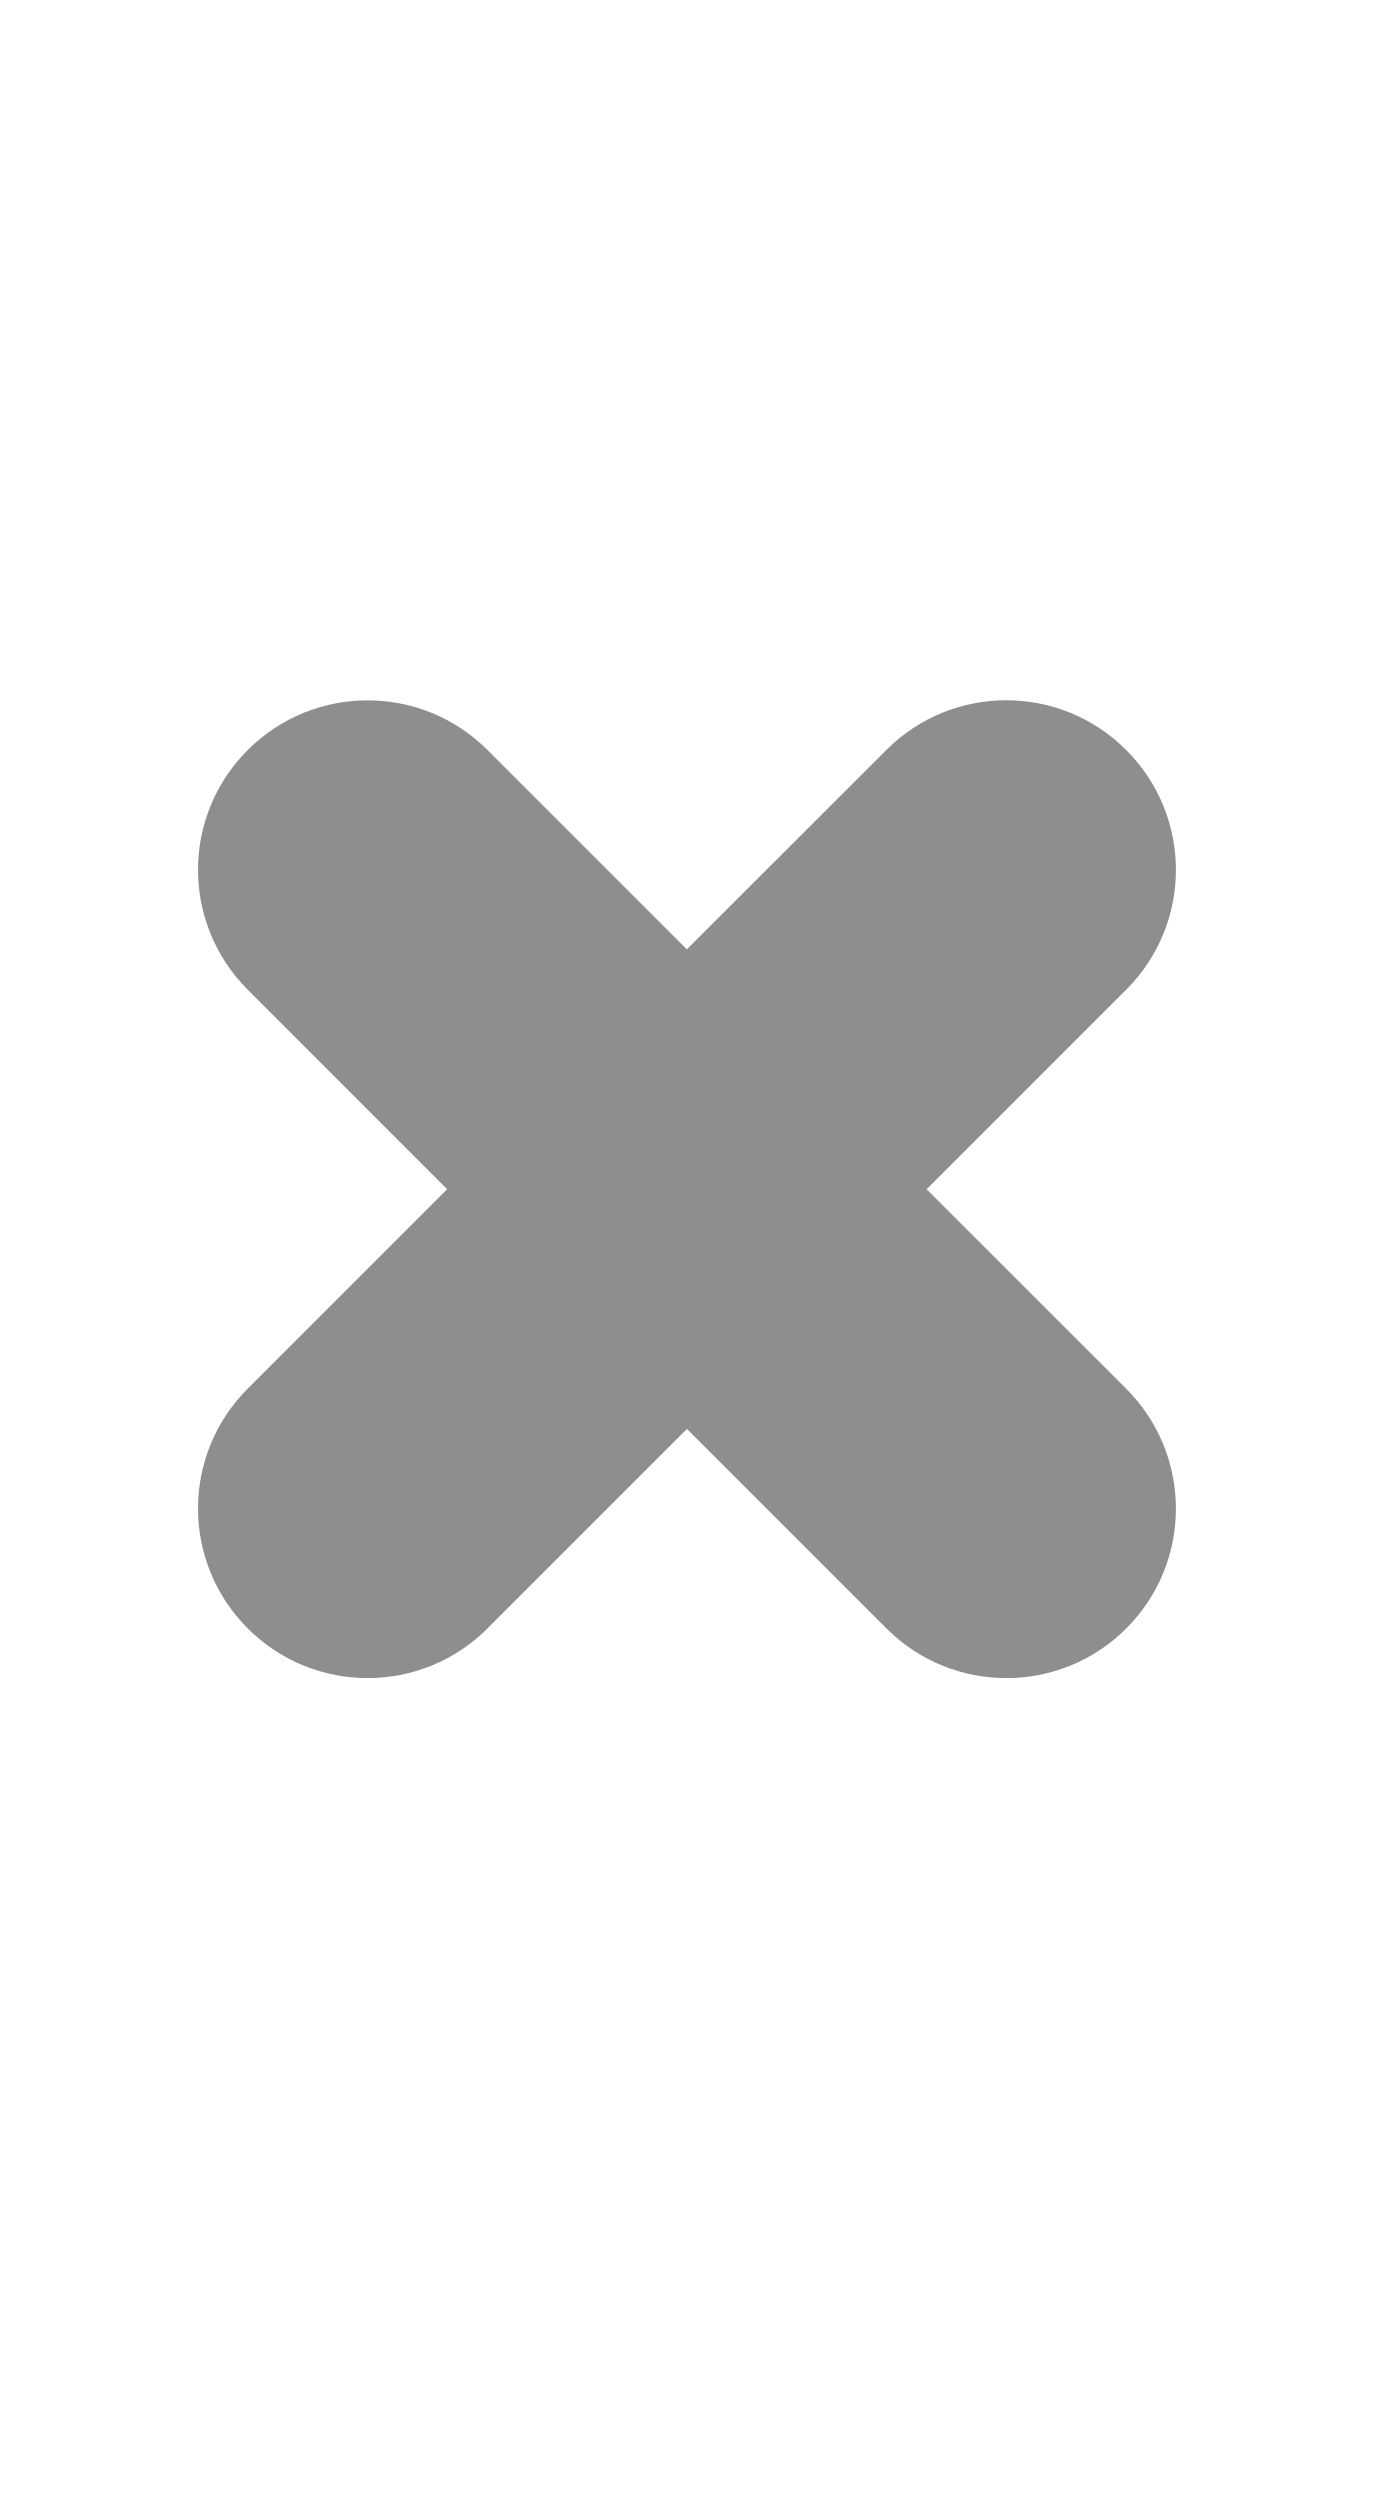
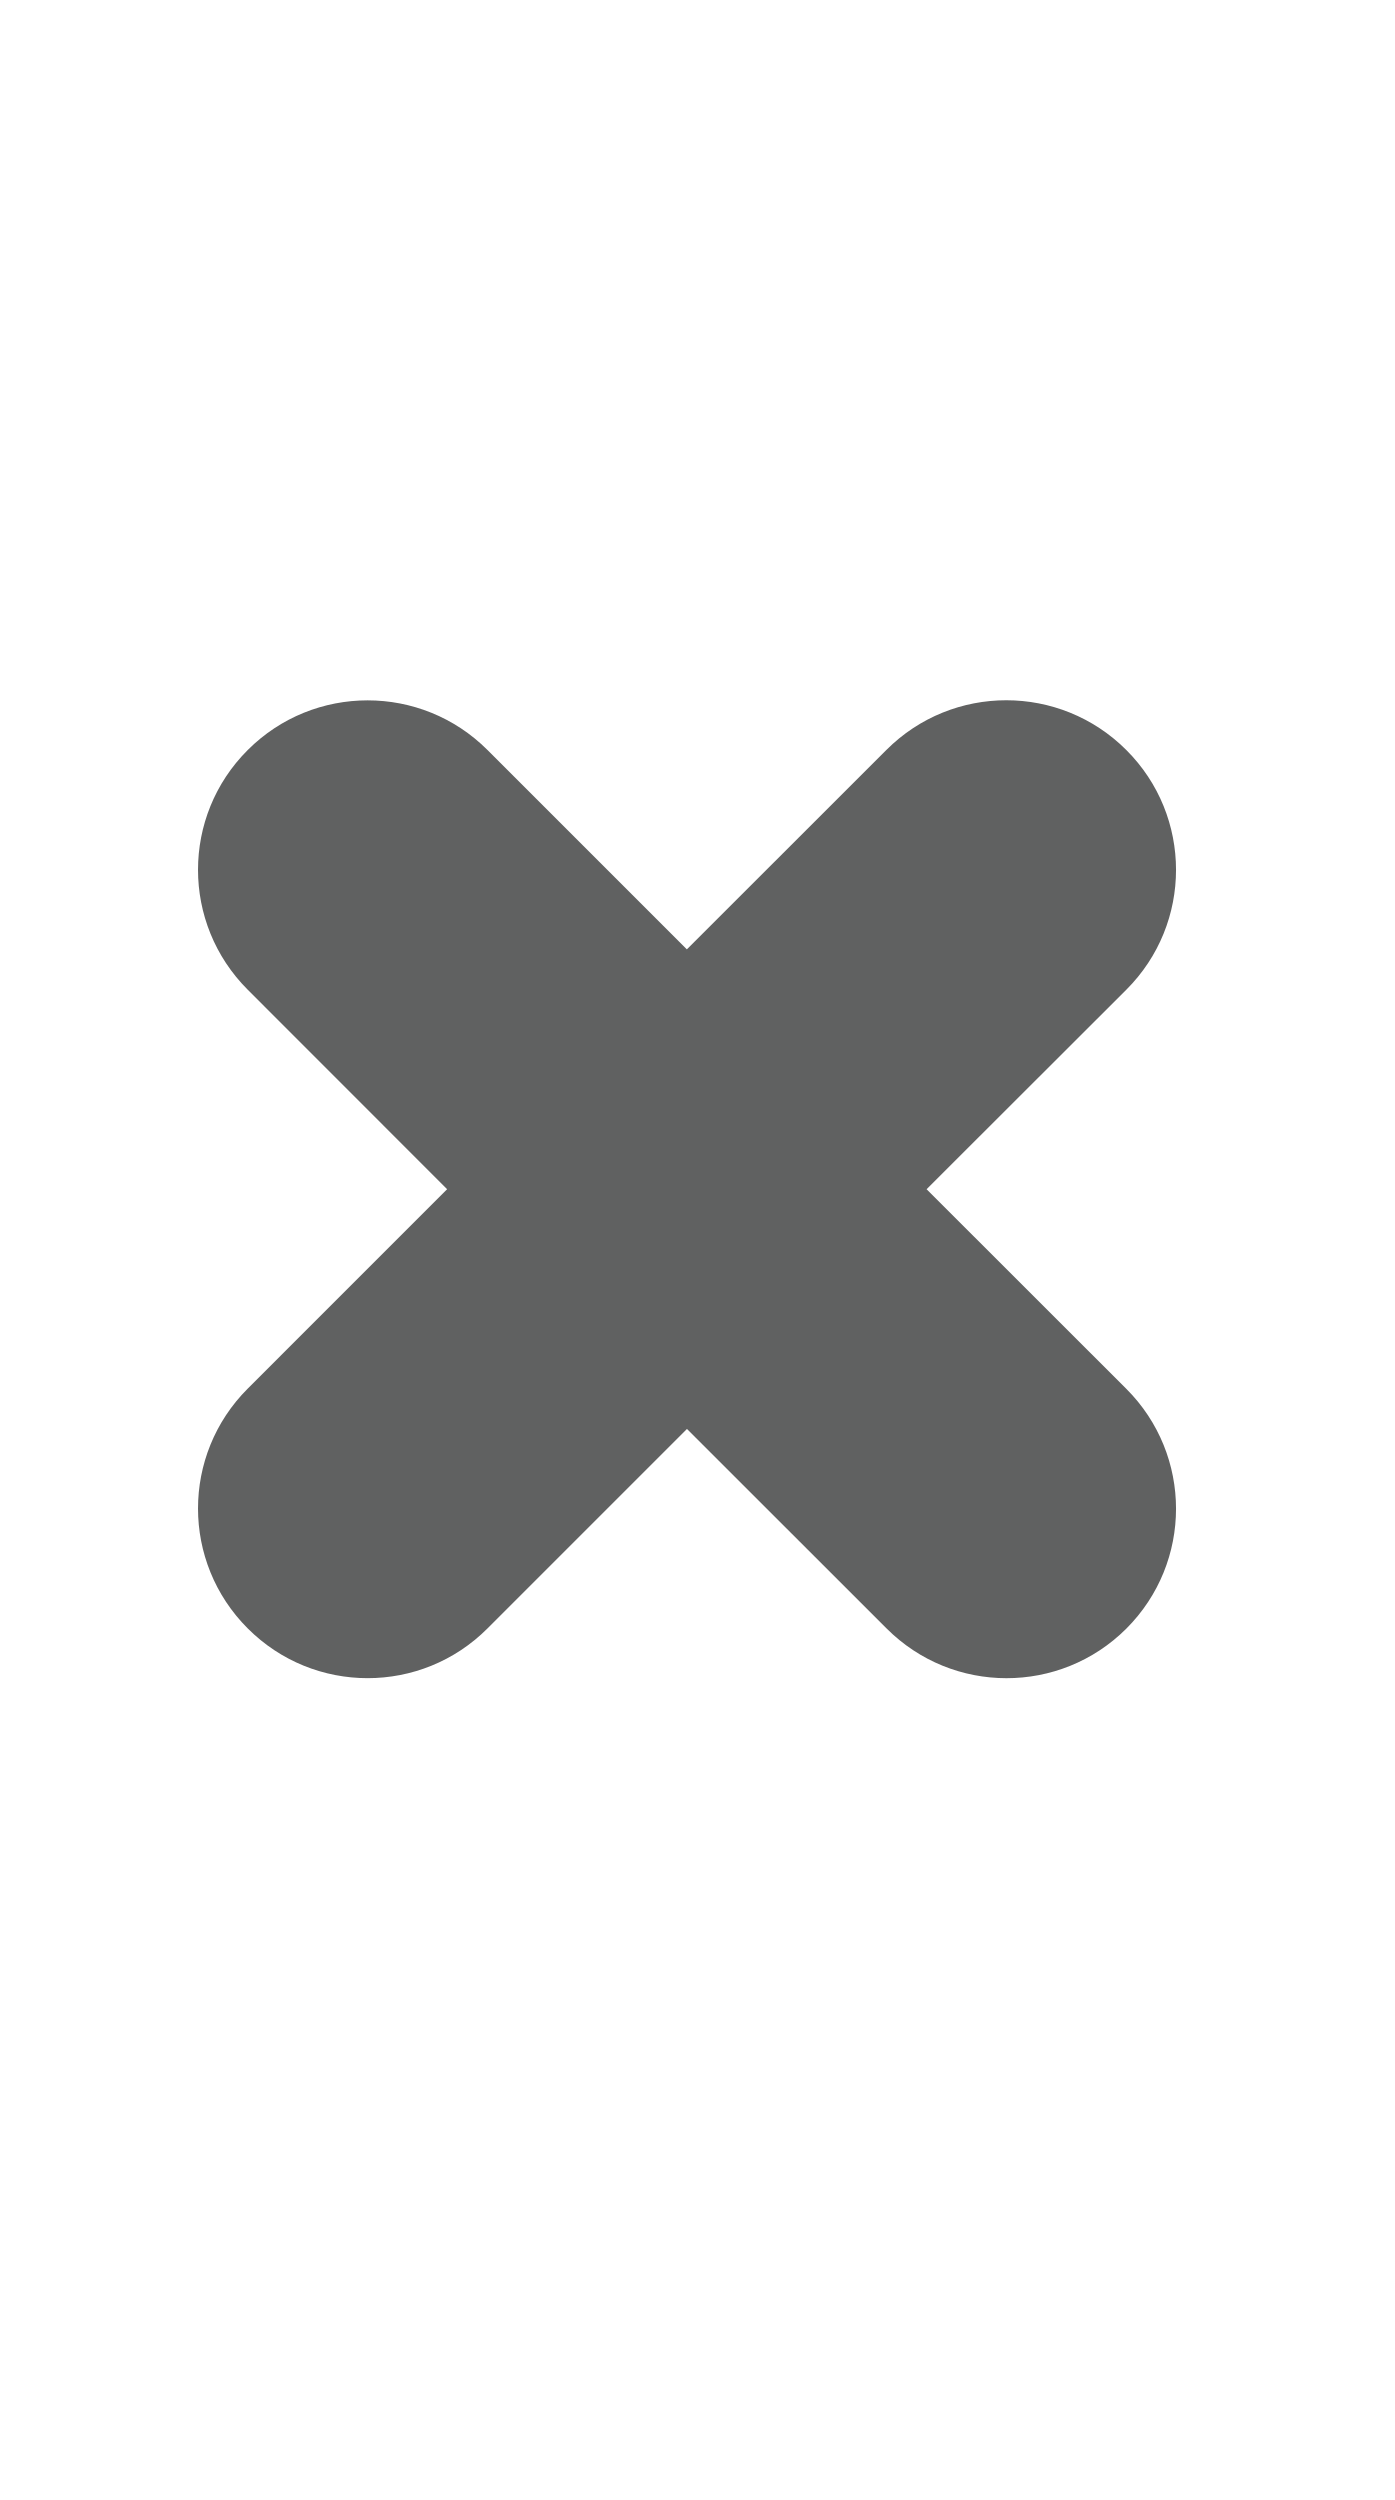
<svg xmlns="http://www.w3.org/2000/svg" version="1.1" id="Calque_1" x="0px" y="0px" width="12.365px" height="22.17px" viewBox="0 0 12.365 22.17" enable-background="new 0 0 12.365 22.17" xml:space="preserve">
-   <path fill="#8E8E8E" d="M7.861,6.65l-1.77,1.769L4.323,6.651c-0.587-0.587-1.539-0.587-2.126,0C1.609,7.238,1.609,8.189,2.197,8.777  l1.768,1.769l-1.768,1.768c-0.588,0.588-0.588,1.539,0,2.127c0.587,0.587,1.539,0.587,2.126,0l1.769-1.769l1.769,1.769  c0.587,0.587,1.539,0.587,2.126,0.001c0.588-0.588,0.588-1.539,0-2.127l-1.77-1.769l1.77-1.769c0.588-0.587,0.588-1.539,0-2.126  C9.4,6.063,8.448,6.063,7.861,6.65z" />
+   <path fill="#606161" d="M7.861,6.65L6.091,8.419L4.323,6.651c-0.587-0.587-1.539-0.587-2.126,0c-0.588,0.587-0.588,1.538,0,2.126  l1.768,1.769l-1.768,1.768c-0.588,0.588-0.588,1.539,0,2.127c0.587,0.588,1.539,0.588,2.126,0l1.769-1.769l1.77,1.769  c0.587,0.588,1.539,0.588,2.126,0.002c0.588-0.588,0.588-1.539,0-2.127l-1.771-1.77l1.771-1.769c0.588-0.587,0.588-1.539,0-2.126  C9.4,6.063,8.448,6.063,7.861,6.65z" />
</svg>
